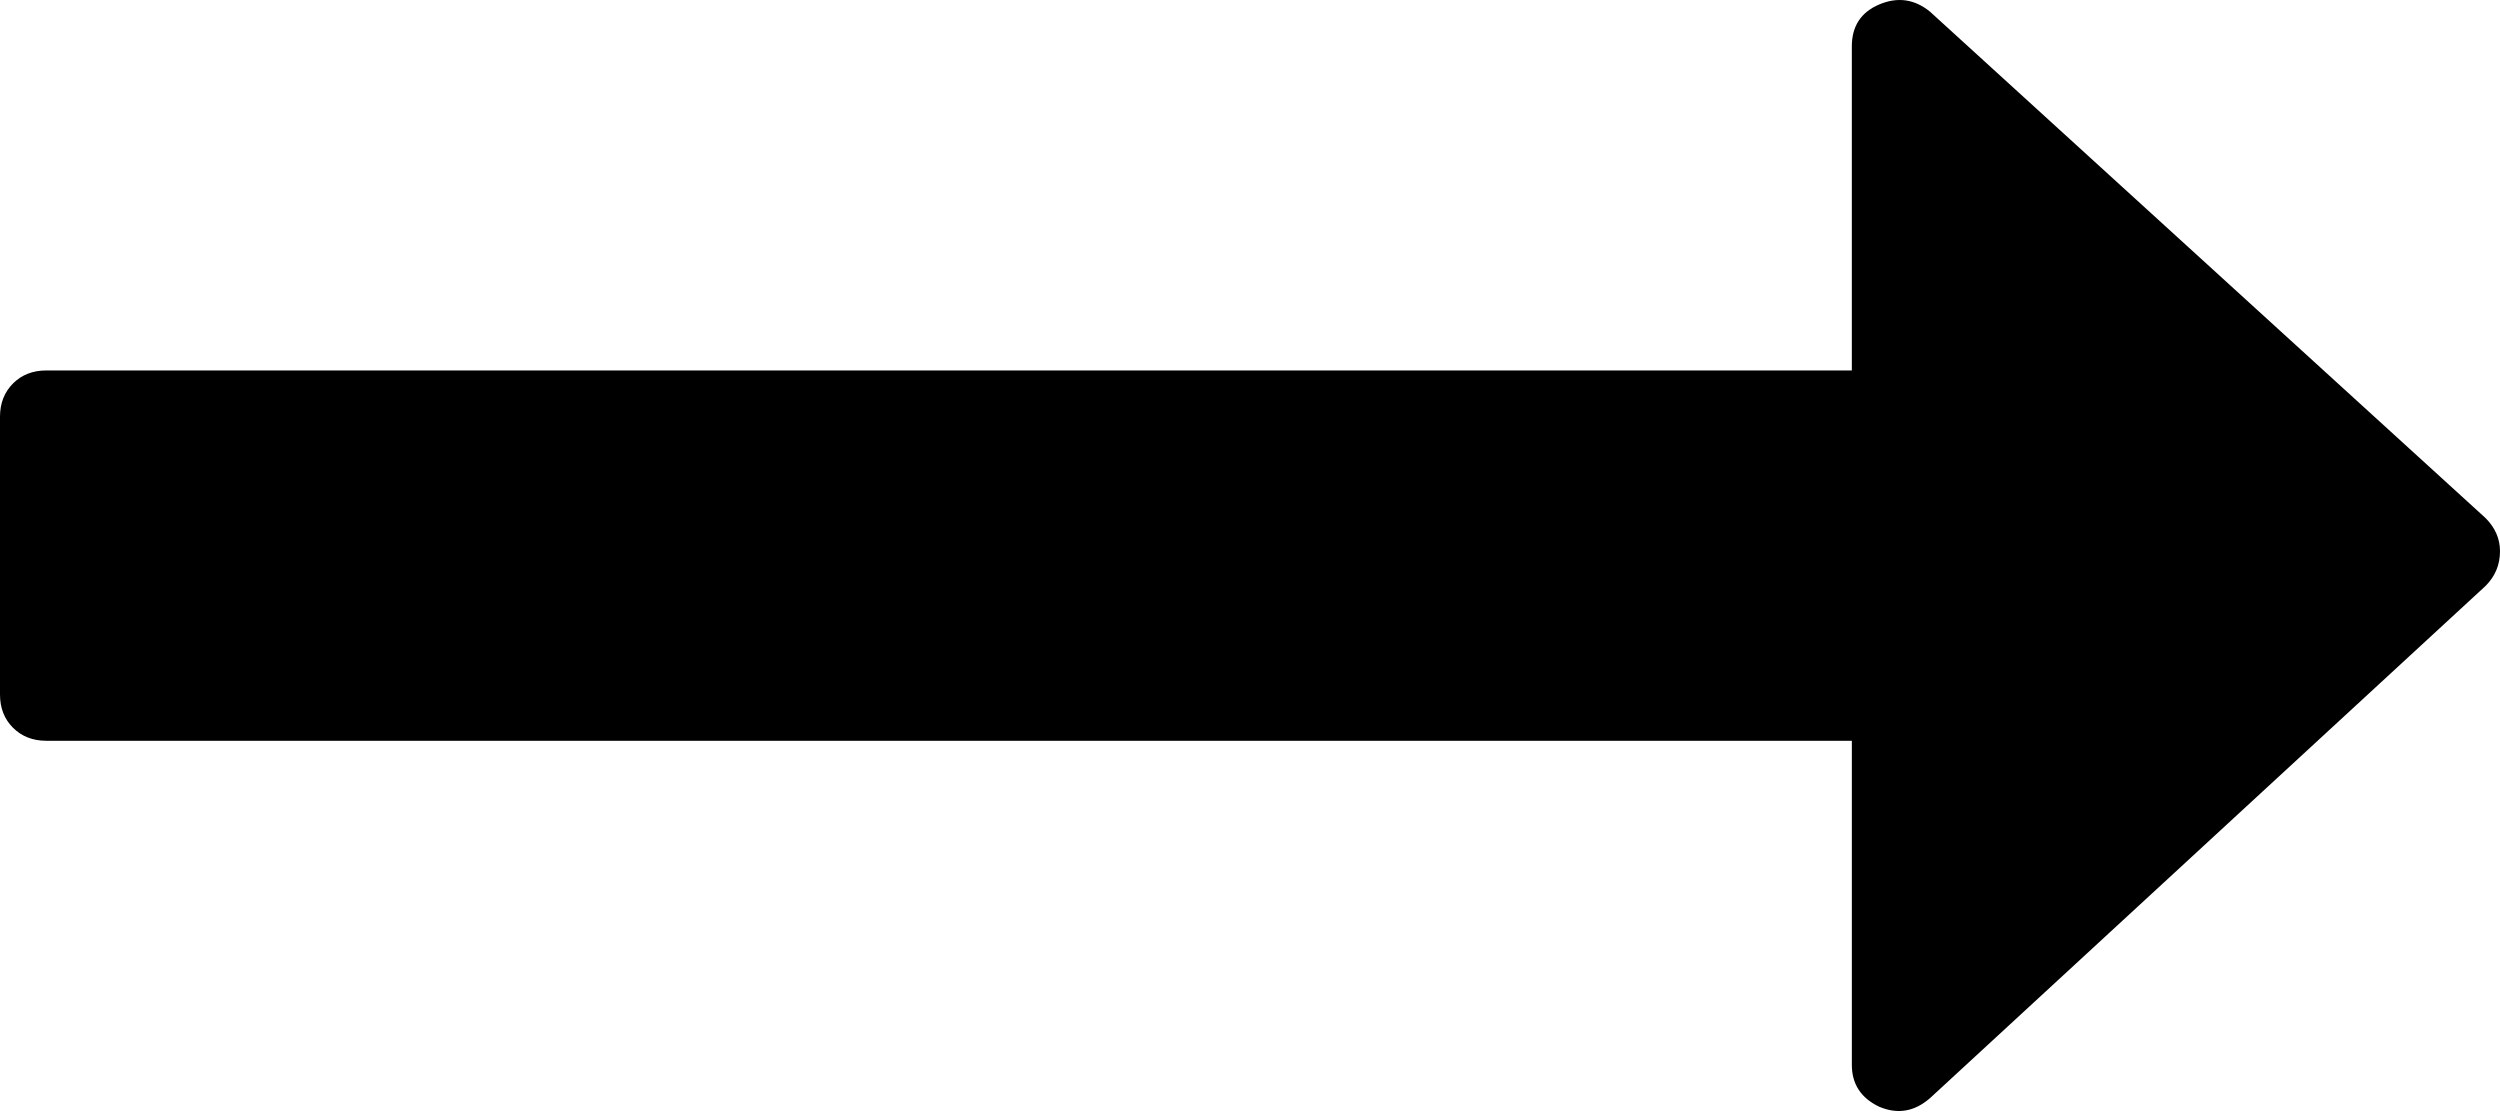
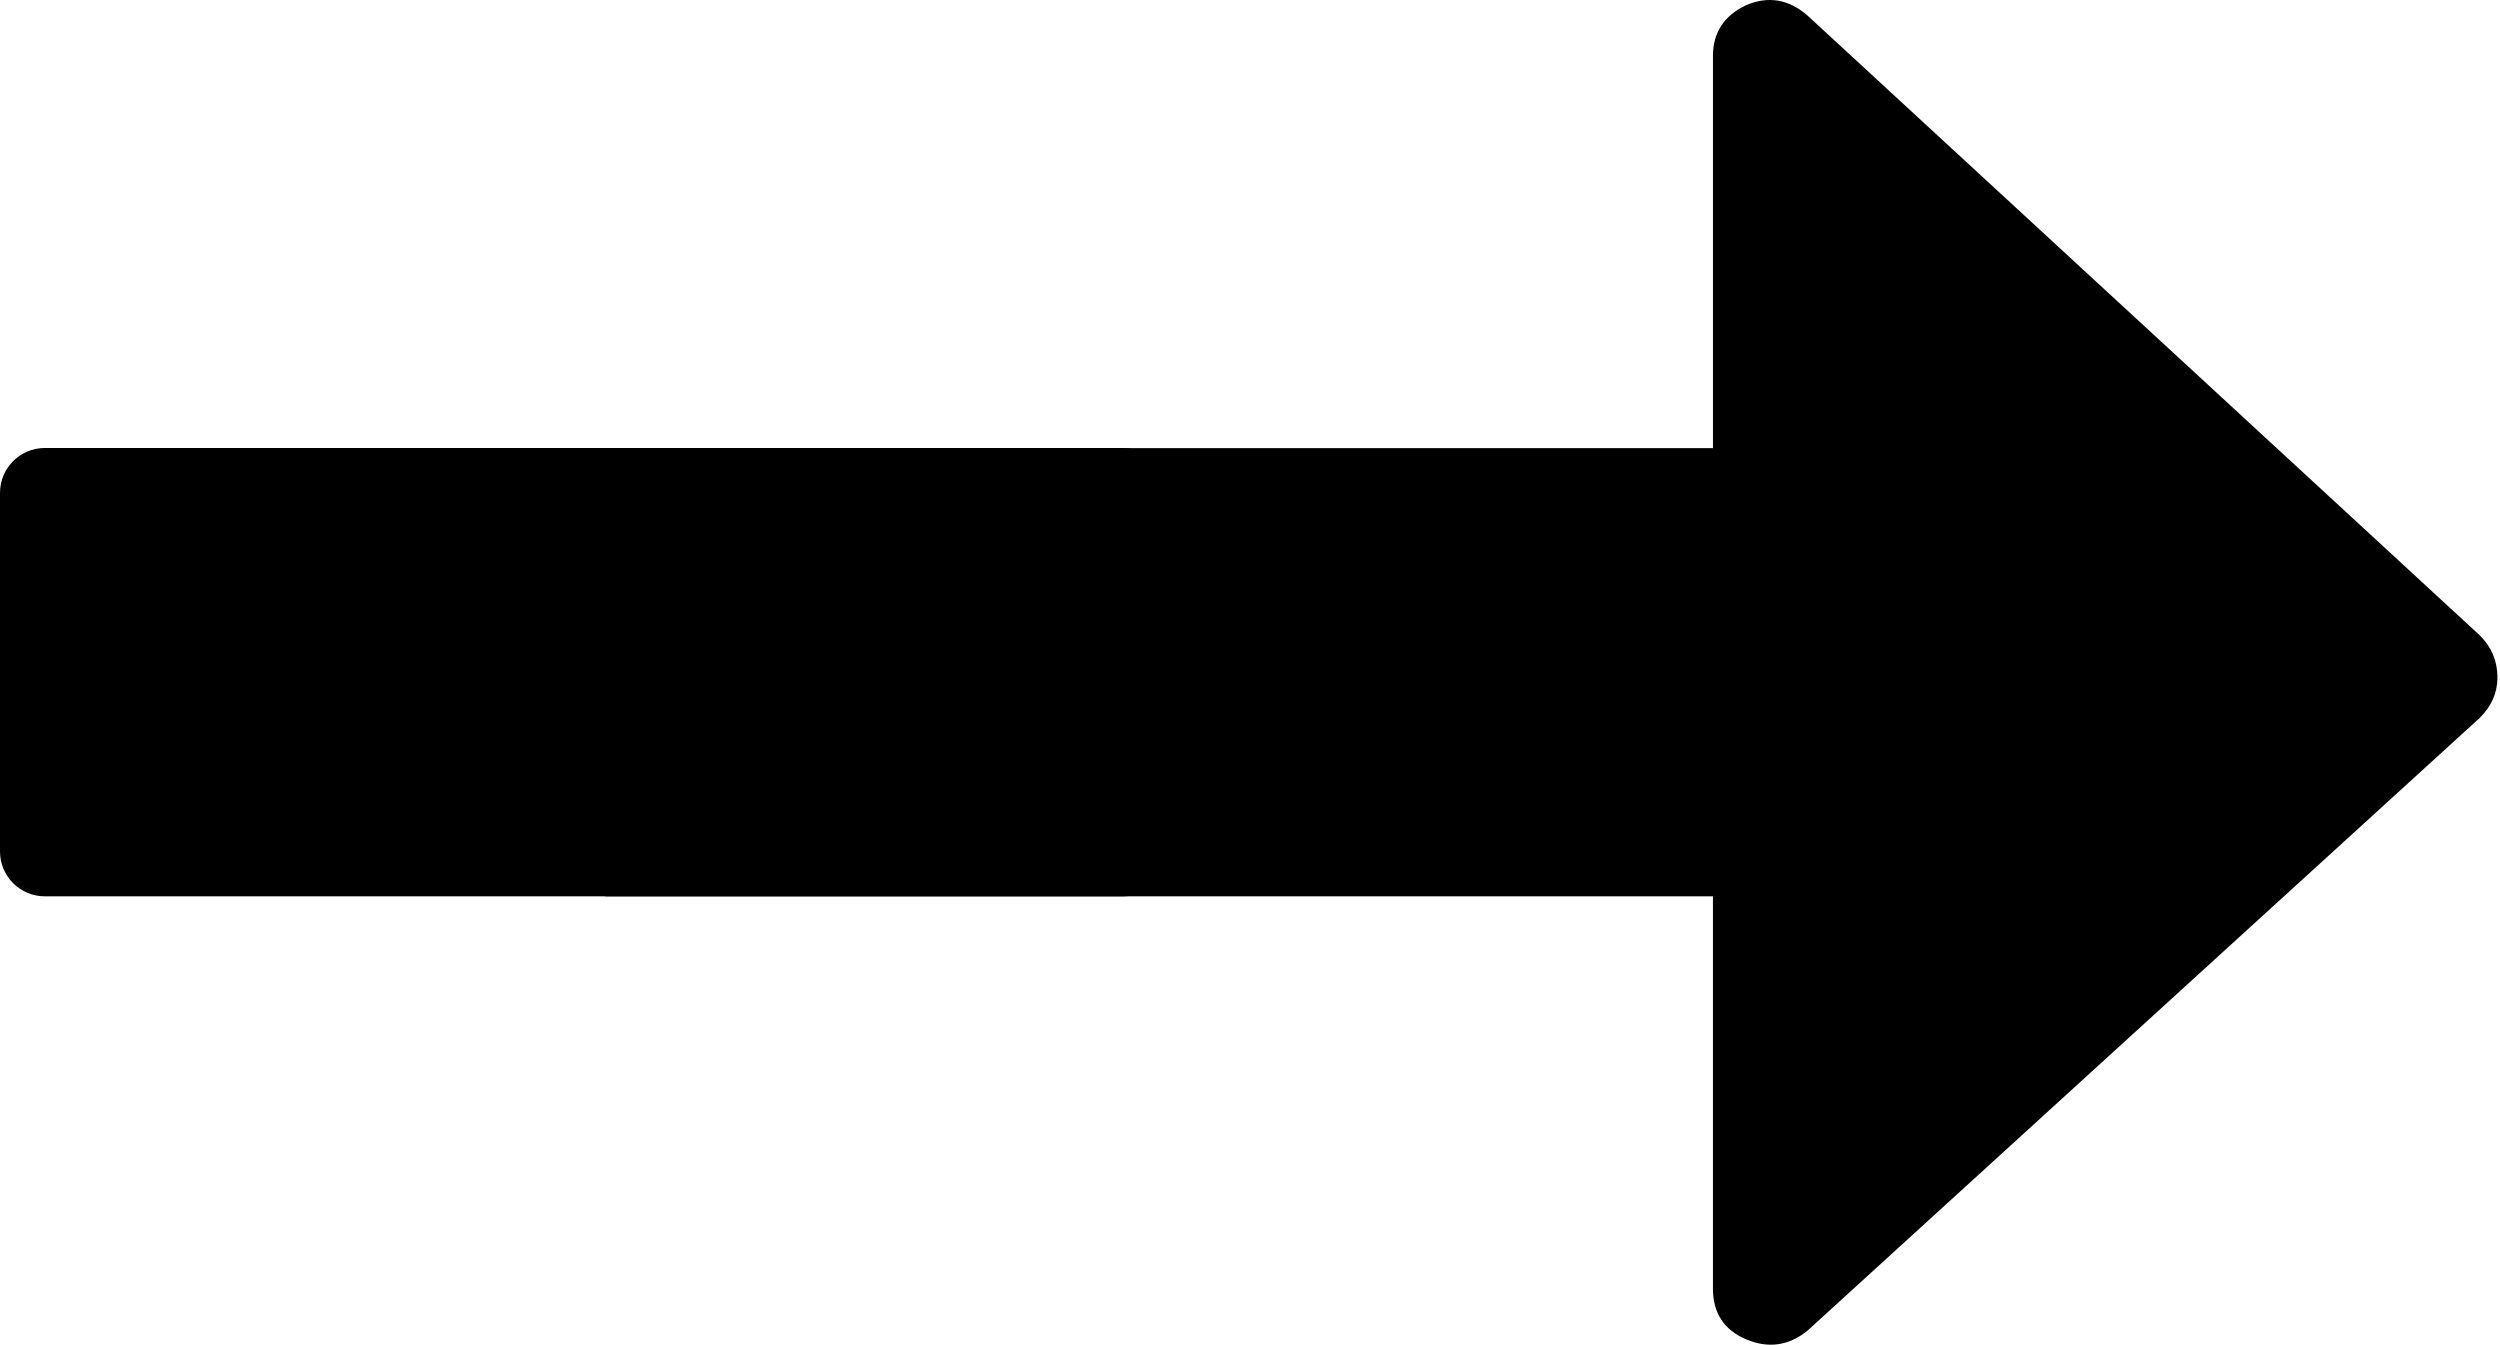
- <svg xmlns="http://www.w3.org/2000/svg" width="130.534mm" height="58.01mm" viewBox="0 0 130.534 58.01" version="1.1" id="svg8">
-   <defs id="defs2" />
-   <g id="layer1" transform="translate(-33.00692,-100.1735)">
-     <g id="g48" transform="matrix(0.2645833,0,0,0.2645833,33.00692,63.91194)">
-       <g id="g4255">
-         <path id="path4253" d="M 490.498,239.278 380.866,139.349 c -3.046,-2.474 -6.376,-2.95 -9.993,-1.427 -3.613,1.525 -5.427,4.283 -5.427,8.282 v 63.954 H 9.136 c -2.666,0 -4.856,0.855 -6.567,2.568 C 0.859,214.438 0,216.628 0,219.292 v 54.816 c 0,2.663 0.855,4.853 2.568,6.563 1.715,1.712 3.905,2.567 6.567,2.567 h 356.313 v 63.953 c 0,3.812 1.817,6.57 5.428,8.278 3.62,1.529 6.95,0.951 9.996,-1.708 L 490.504,252.684 c 1.903,-1.902 2.852,-4.182 2.852,-6.849 0,-2.468 -0.955,-4.654 -2.858,-6.557 z" />
+ <svg xmlns="http://www.w3.org/2000/svg" width="107.849mm" height="58.01mm" viewBox="0 0 107.849 58.01" version="1.1" id="svg3882">
+   <defs id="defs3876">
+     <clipPath clipPathUnits="userSpaceOnUse" id="clipPath1490">
+       <rect id="rect1492" width="229.381" height="318.368" x="133.855" y="-503.221" ry="12.543" style="stroke-width:1.22" transform="rotate(90)" />
+     </clipPath>
+   </defs>
+   <g id="layer1" transform="translate(-0.05515285,-0.0942113)">
+     <g id="g6323" clip-path="none" transform="matrix(0,-0.2645833,0.2645833,0,0.05515285,58.1043)">
+       <g id="g6321">
+         <g clip-path="url(#clipPath1490)" transform="matrix(0,1,1,0,-137.0517,-86.15501)" id="g4255">
+           <path id="path4253" d="M 490.498,239.278 380.866,139.349 c -3.046,-2.474 -6.376,-2.95 -9.993,-1.427 -3.613,1.525 -5.427,4.283 -5.427,8.282 v 63.954 H 9.136 c -2.666,0 -4.856,0.855 -6.567,2.568 C 0.859,214.438 0,216.628 0,219.292 v 54.816 c 0,2.663 0.855,4.853 2.568,6.563 1.715,1.712 3.905,2.567 6.567,2.567 h 356.313 v 63.953 c 0,3.812 1.817,6.57 5.428,8.278 3.62,1.529 6.95,0.951 9.996,-1.708 L 490.504,252.684 c 1.903,-1.902 2.852,-4.182 2.852,-6.849 0,-2.468 -0.955,-4.654 -2.858,-6.557 z" />
+         </g>
+         <g transform="matrix(1,0,0,-1,-1.170886,319.8452)" id="g4257" />
+         <g transform="matrix(1,0,0,-1,-1.170886,319.8452)" id="g4259" />
+         <g transform="matrix(1,0,0,-1,-1.170886,319.8452)" id="g4261" />
+         <g transform="matrix(1,0,0,-1,-1.170886,319.8452)" id="g4263" />
+         <g transform="matrix(1,0,0,-1,-1.170886,319.8452)" id="g4265" />
+         <g transform="matrix(1,0,0,-1,-1.170886,319.8452)" id="g4267" />
+         <g transform="matrix(1,0,0,-1,-1.170886,319.8452)" id="g4269" />
+         <g transform="matrix(1,0,0,-1,-1.170886,319.8452)" id="g4271" />
+         <g transform="matrix(1,0,0,-1,-1.170886,319.8452)" id="g4273" />
+         <g transform="matrix(1,0,0,-1,-1.170886,319.8452)" id="g4275" />
+         <g transform="matrix(1,0,0,-1,-1.170886,319.8452)" id="g4277" />
+         <g transform="matrix(1,0,0,-1,-1.170886,319.8452)" id="g4279" />
+         <g transform="matrix(1,0,0,-1,-1.170886,319.8452)" id="g4281" />
+         <g transform="matrix(1,0,0,-1,-1.170886,319.8452)" id="g4283" />
+         <g transform="matrix(1,0,0,-1,-1.170886,319.8452)" id="g4285" />
+         <rect transform="scale(1,-1)" style="stroke-width:1.007" ry="7.317" y="-190.398" x="73.106" height="190.398" width="73.102" id="rect1494" />
      </g>
-       <g id="g4257" />
-       <g id="g4259" />
-       <g id="g4261" />
-       <g id="g4263" />
-       <g id="g4265" />
-       <g id="g4267" />
-       <g id="g4269" />
-       <g id="g4271" />
-       <g id="g4273" />
-       <g id="g4275" />
-       <g id="g4277" />
-       <g id="g4279" />
-       <g id="g4281" />
-       <g id="g4283" />
-       <g id="g4285" />
    </g>
  </g>
</svg>
